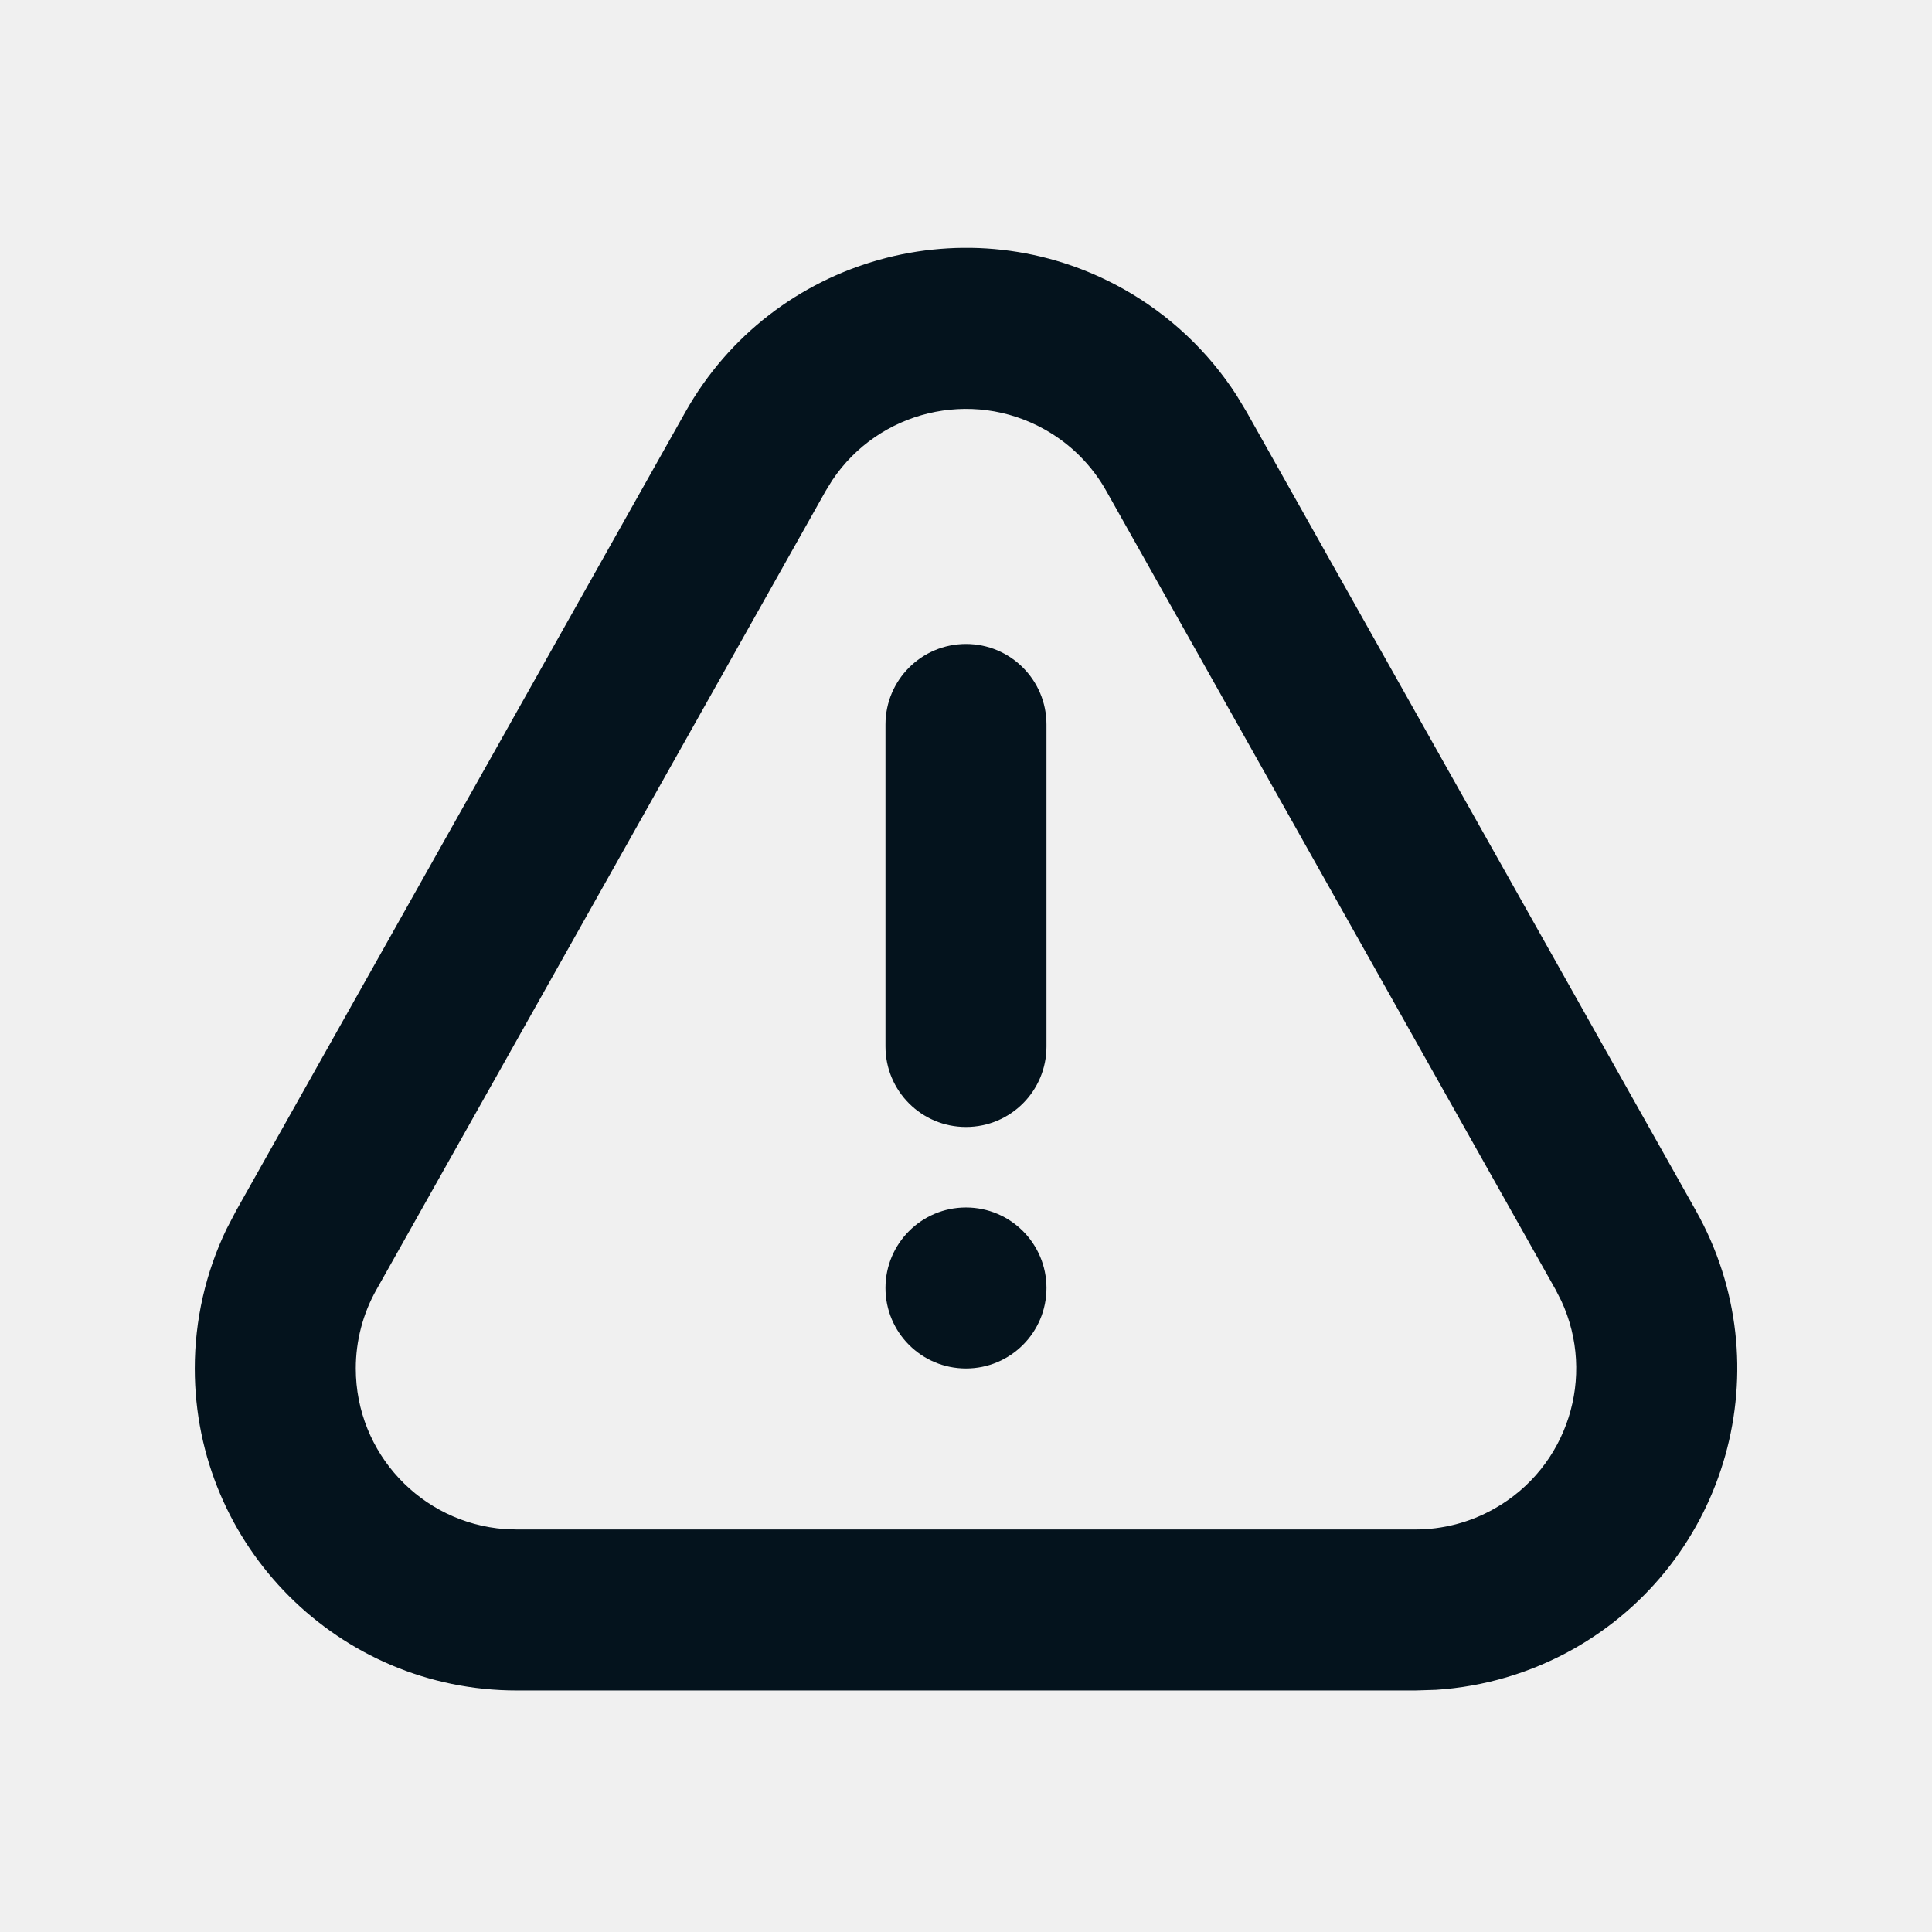
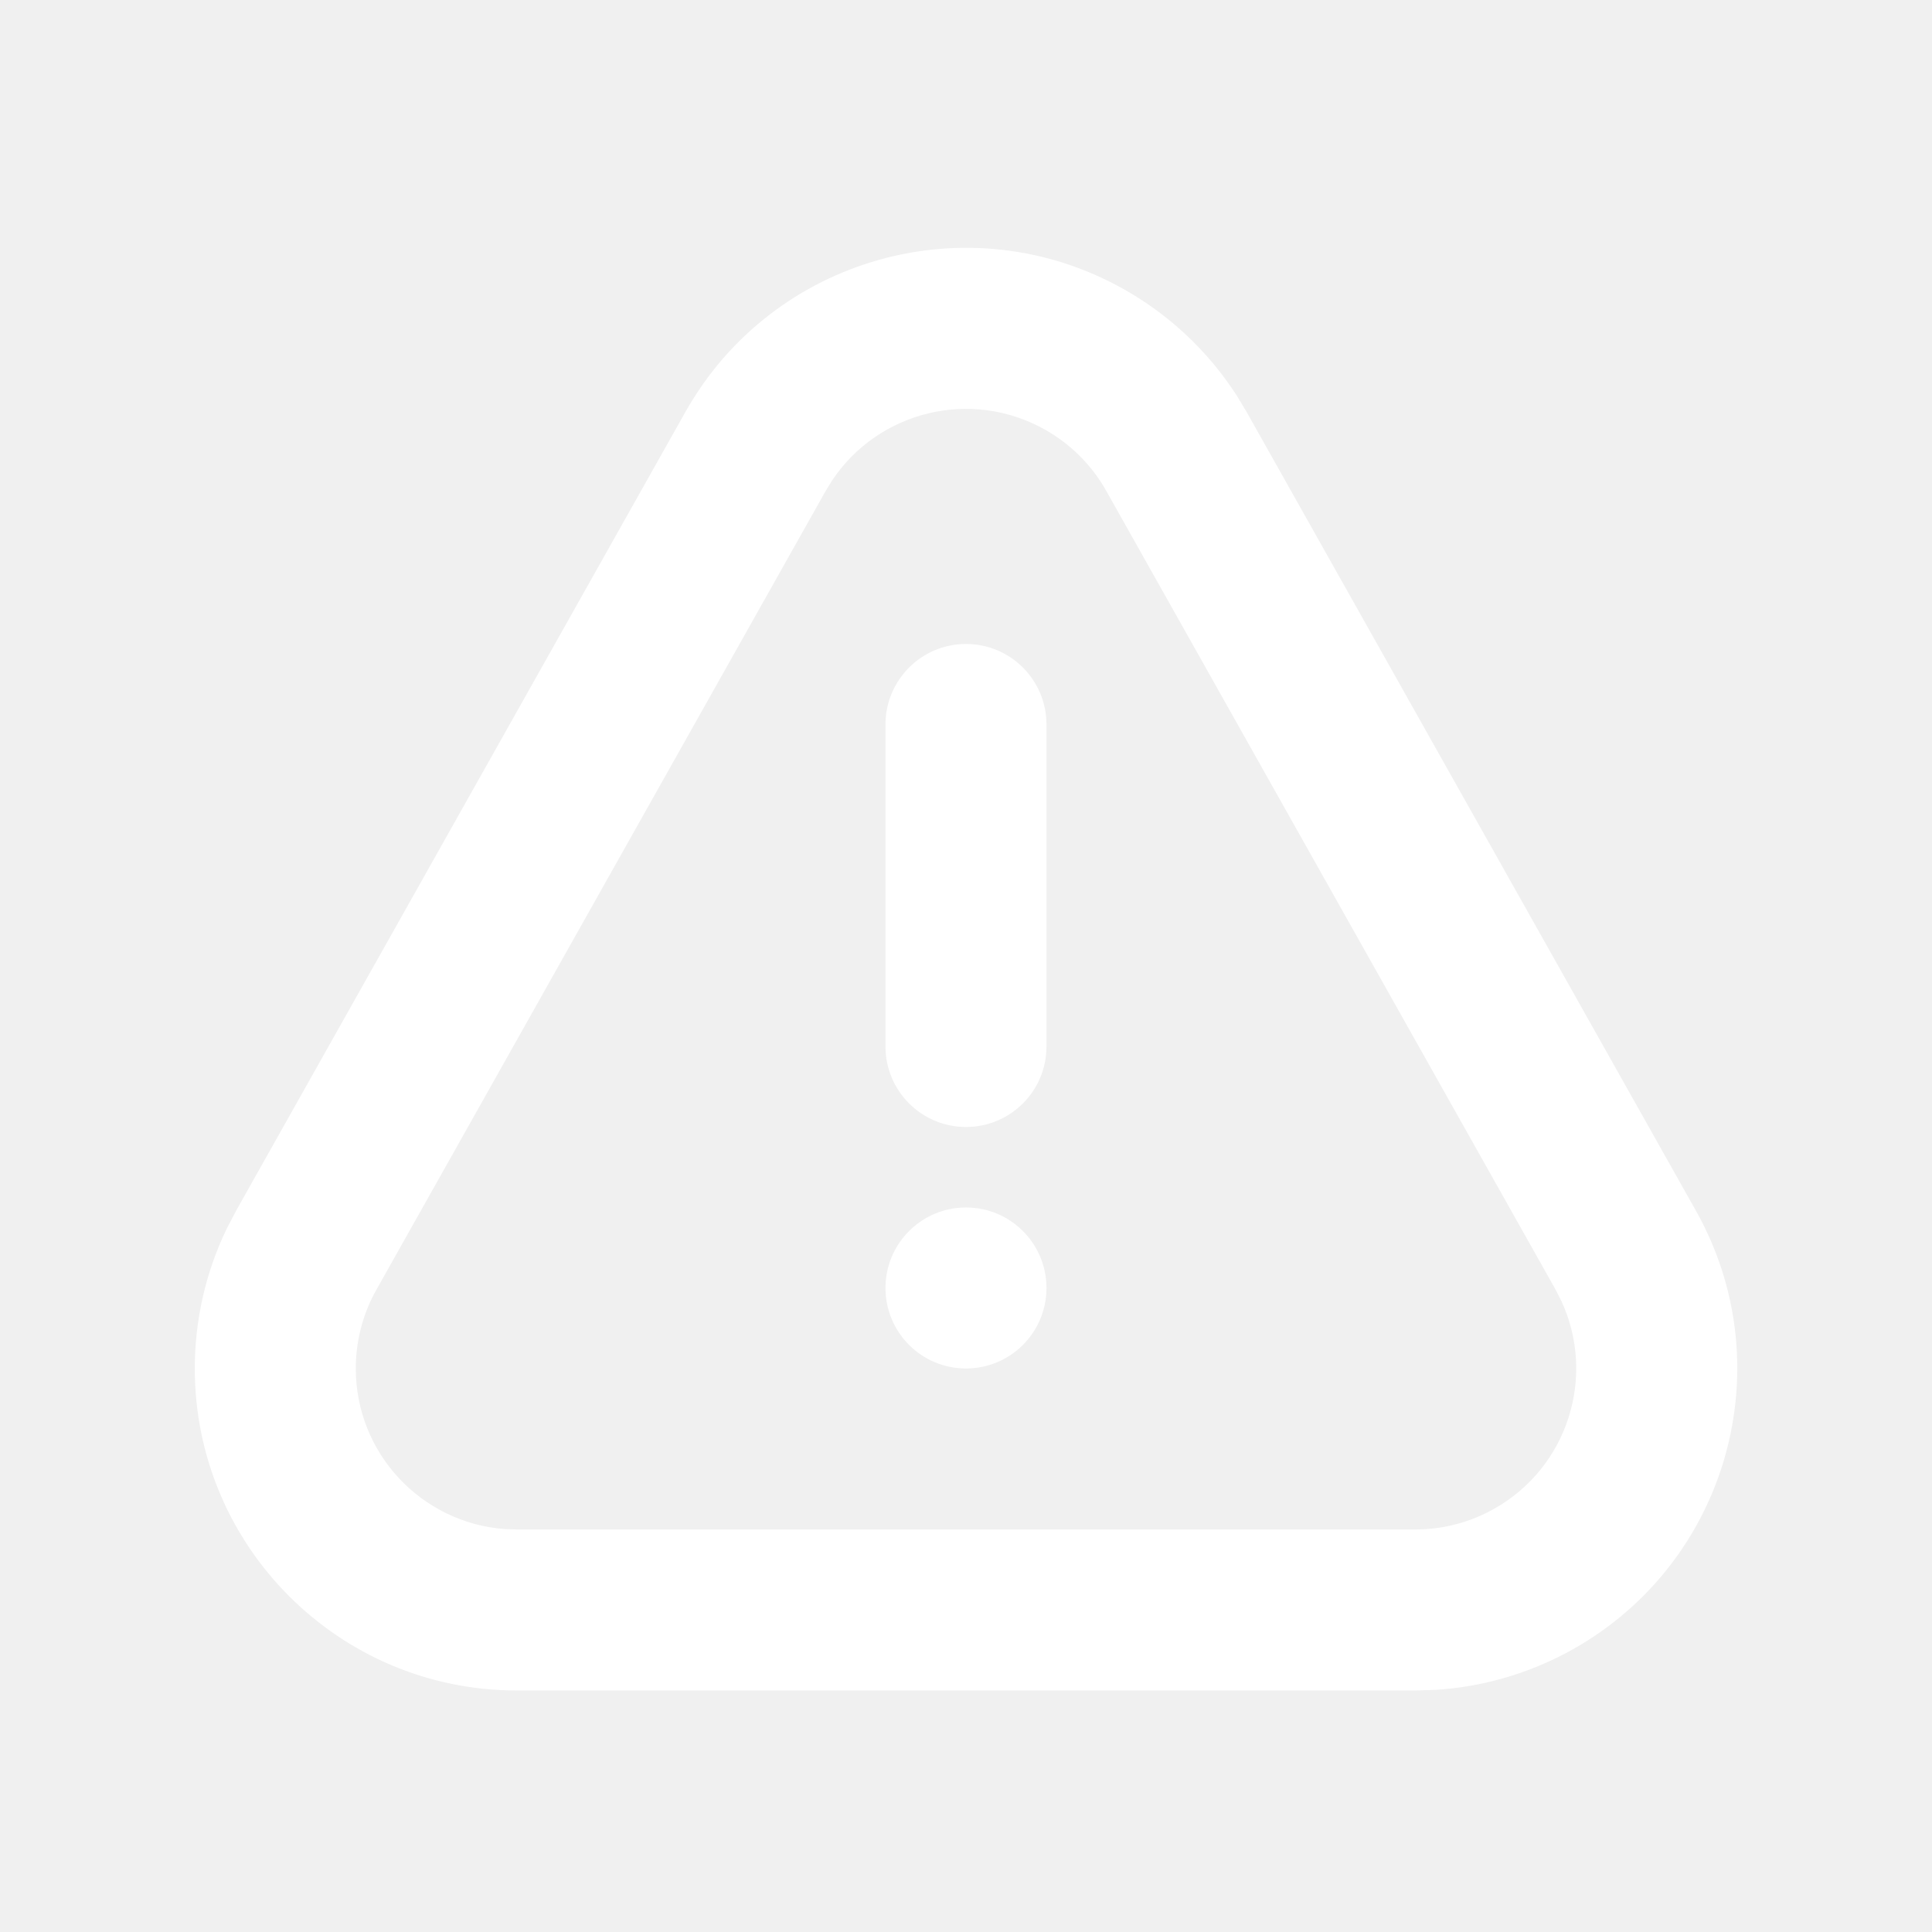
<svg xmlns="http://www.w3.org/2000/svg" version="1.1" width="24px" height="24px" viewBox="0 0 24.0 24.0">
  <defs>
    <clipPath id="i0">
-       <path d="M11.541,0.514 C12.109,0.834 12.589,1.286 12.941,1.831 L13.067,2.04 L18.647,11.96 C19.73,13.886 19.047,16.324 17.122,17.408 C16.598,17.702 16.015,17.875 15.418,17.913 L15.161,17.921 L4,17.921 C1.791,17.921 0,16.13 0,13.921 C0,13.32 0.135,12.728 0.395,12.188 L0.514,11.96 L6.094,2.04 C7.177,0.114 9.616,-0.569 11.541,0.514 Z M7.919,2.887 L7.837,3.02 L2.257,12.941 C2.088,13.24 2,13.578 2,13.921 C2,14.976 2.816,15.839 3.851,15.916 L4,15.921 L15.161,15.921 C15.504,15.921 15.842,15.833 16.141,15.664 C17.058,15.149 17.411,14.018 16.975,13.08 L16.904,12.941 L11.323,3.02 C11.144,2.701 10.88,2.437 10.561,2.258 C9.644,1.742 8.494,2.027 7.919,2.887 Z M9.58,11.921 C10.133,11.921 10.58,12.369 10.58,12.921 C10.58,13.474 10.133,13.921 9.58,13.921 C9.028,13.921 8.58,13.474 8.58,12.921 C8.58,12.369 9.028,11.921 9.58,11.921 Z M9.58,4.921 C10.133,4.921 10.58,5.369 10.58,5.921 L10.58,9.921 C10.58,10.474 10.133,10.921 9.58,10.921 C9.028,10.921 8.58,10.474 8.58,9.921 L8.58,5.921 C8.58,5.369 9.028,4.921 9.58,4.921 Z" />
+       <path fill="#ffffff" d="M11.541,0.514 C12.109,0.834 12.589,1.286 12.941,1.831 L13.067,2.04 L18.647,11.96 C19.73,13.886 19.047,16.324 17.122,17.408 C16.598,17.702 16.015,17.875 15.418,17.913 L15.161,17.921 L4,17.921 C1.791,17.921 0,16.13 0,13.921 C0,13.32 0.135,12.728 0.395,12.188 L0.514,11.96 L6.094,2.04 C7.177,0.114 9.616,-0.569 11.541,0.514 Z M7.919,2.887 L7.837,3.02 L2.257,12.941 C2.088,13.24 2,13.578 2,13.921 C2,14.976 2.816,15.839 3.851,15.916 L4,15.921 L15.161,15.921 C15.504,15.921 15.842,15.833 16.141,15.664 C17.058,15.149 17.411,14.018 16.975,13.08 L16.904,12.941 L11.323,3.02 C11.144,2.701 10.88,2.437 10.561,2.258 C9.644,1.742 8.494,2.027 7.919,2.887 Z M9.58,11.921 C10.133,11.921 10.58,12.369 10.58,12.921 C10.58,13.474 10.133,13.921 9.58,13.921 C9.028,13.921 8.58,13.474 8.58,12.921 C8.58,12.369 9.028,11.921 9.58,11.921 Z M9.58,4.921 C10.133,4.921 10.58,5.369 10.58,5.921 L10.58,9.921 C10.58,10.474 10.133,10.921 9.58,10.921 C9.028,10.921 8.58,10.474 8.58,9.921 L8.58,5.921 C8.58,5.369 9.028,4.921 9.58,4.921 Z" />
    </clipPath>
  </defs>
  <g transform="translate(2.419695 3.078748)">
-     <g clip-path="url(#i0)">
-       <polygon points="0,4.4408921e-16 19.161,4.4408921e-16 19.161,17.921 0,17.921 0,4.4408921e-16" stroke="none" fill="#04131D" />
+     <g clip-path="url(#i0)" fill="#ffffff">
+       <polygon points="0,4.4408921e-16 19.161,4.4408921e-16 19.161,17.921 0,17.921 0,4.4408921e-16" stroke="none" />
    </g>
  </g>
</svg>
